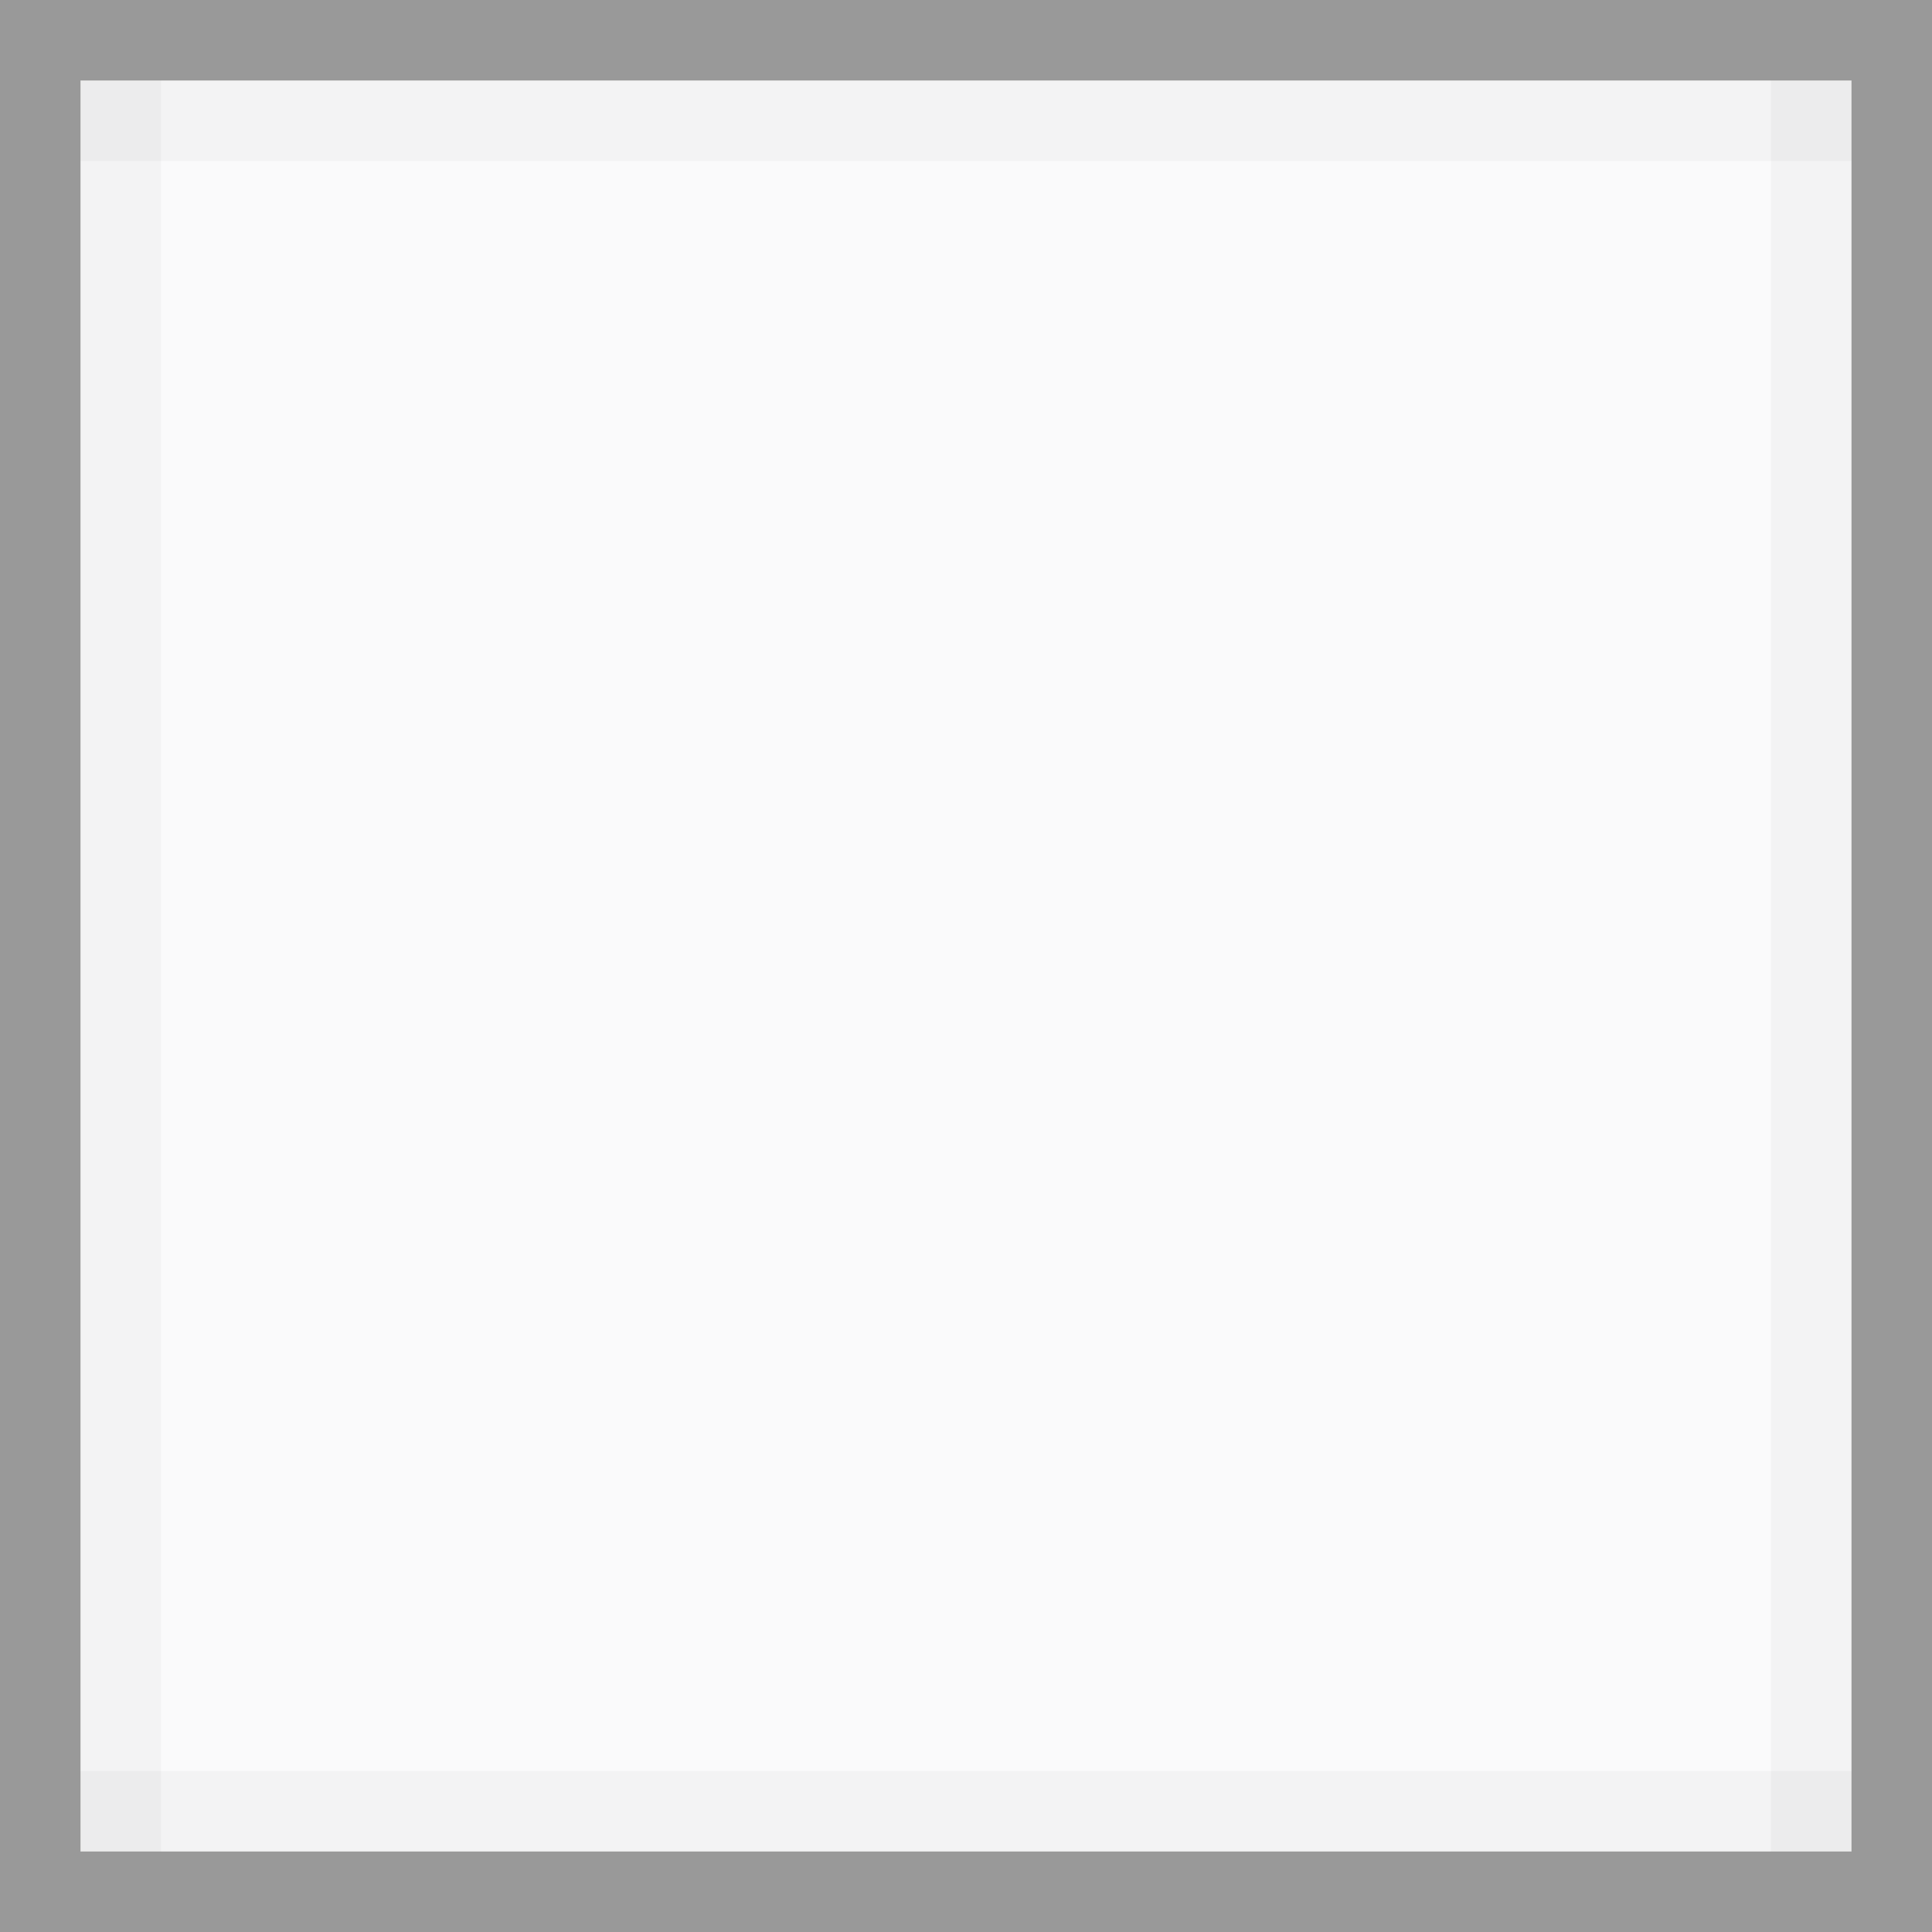
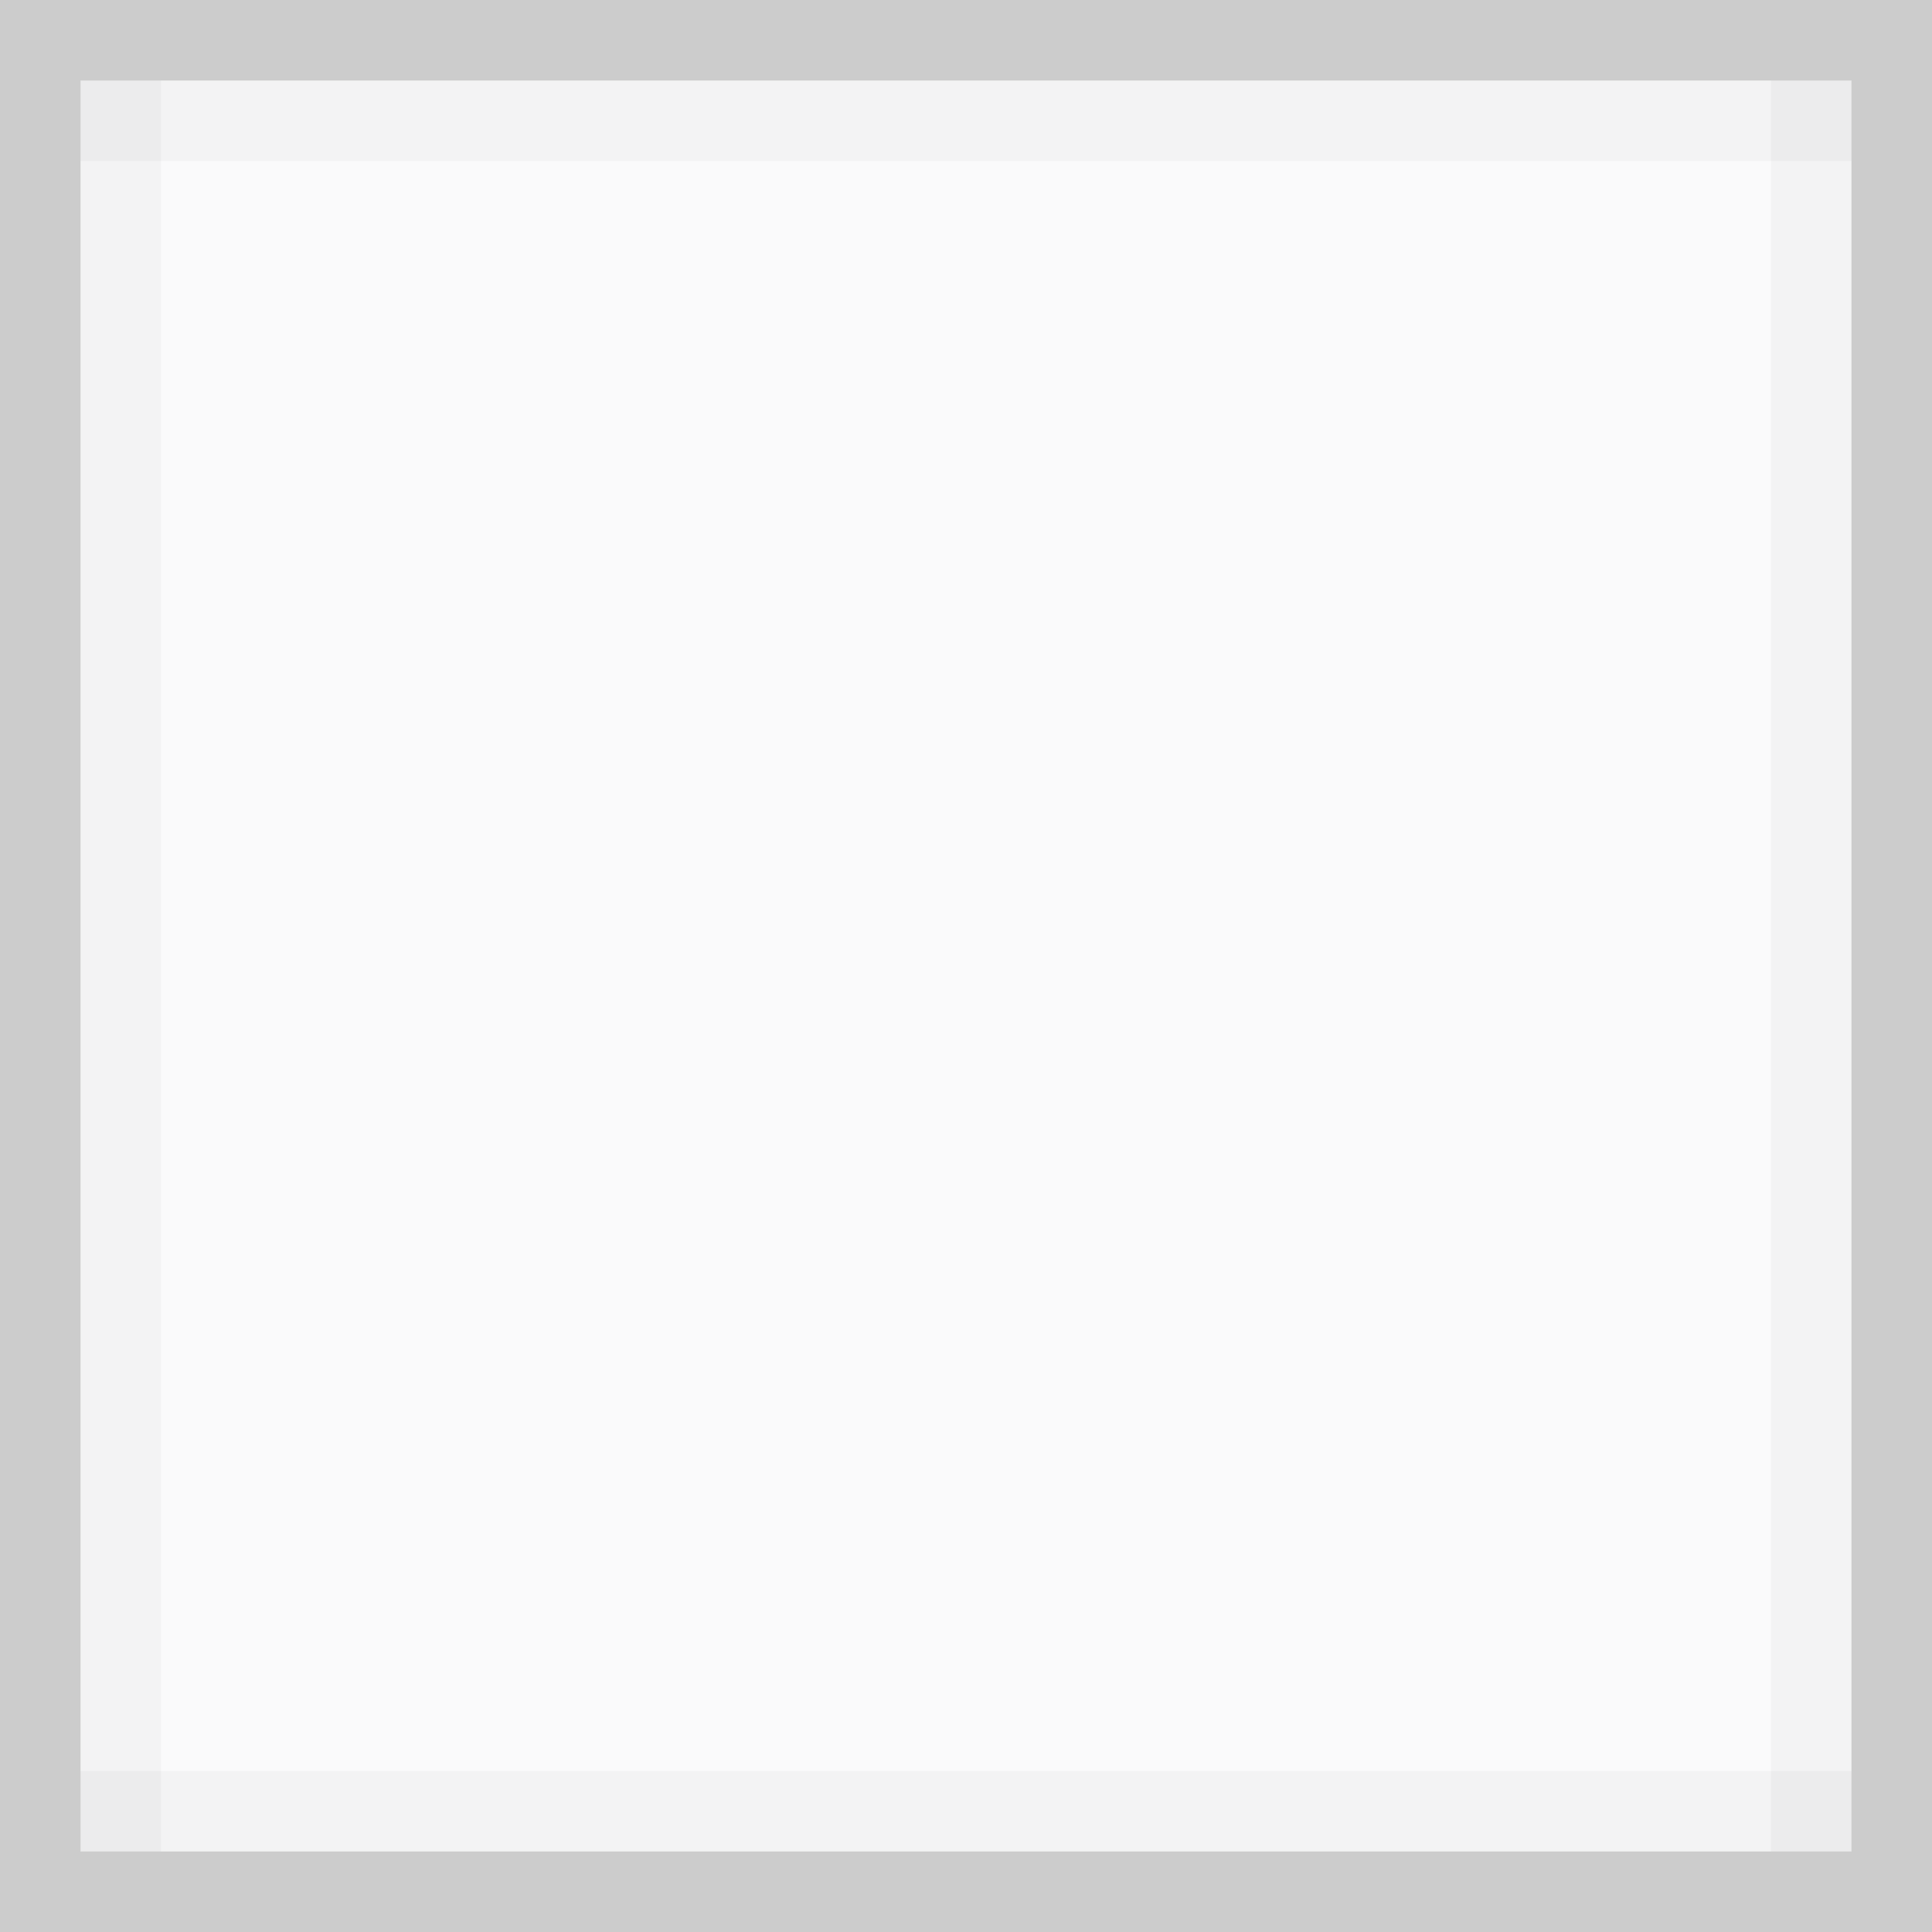
<svg xmlns="http://www.w3.org/2000/svg" width="24" height="24" id="svg11300" version="1.0" style="display:inline;enable-background:new">
  <defs id="defs3" />
  <g style="display:inline" id="layer1" transform="translate(0,-276)">
    <rect y="277" x="1" height="22" width="22" id="rect5315-7" style="opacity:0.32;fill:#eef0f2;fill-opacity:1;stroke:none" />
-     <path style="opacity:0.4;fill:#000000;fill-opacity:1;stroke:none" d="m 0,276 0,24 24,0 0,-24 z m 1,1 22,0 0,22 -22,0 z" id="rect5319-7" />
+     <path style="opacity:0.2;fill:#000000;fill-opacity:1;stroke:none" d="m 0,276 0,24 24,0 0,-24 z m 1,1 22,0 0,22 -22,0 z" id="rect5319-7" />
    <g id="g4274">
      <rect y="277" x="1" height="1" width="22" id="rect4266" style="opacity:0.03;fill:#000000;fill-opacity:1;stroke:none;stroke-width:4;stroke-linecap:butt;stroke-linejoin:miter;stroke-miterlimit:2.7;stroke-dasharray:none;stroke-opacity:1" />
      <rect style="opacity:0.03;fill:#000000;fill-opacity:1;stroke:none;stroke-width:4;stroke-linecap:butt;stroke-linejoin:miter;stroke-miterlimit:2.7;stroke-dasharray:none;stroke-opacity:1" id="rect4268" width="22" height="1" x="1" y="298" />
      <rect transform="matrix(0,1,-1,0,0,0)" y="-2" x="277" height="1" width="22" id="rect4270" style="opacity:0.03;fill:#000000;fill-opacity:1;stroke:none;stroke-width:4;stroke-linecap:butt;stroke-linejoin:miter;stroke-miterlimit:2.7;stroke-dasharray:none;stroke-opacity:1" />
      <rect style="opacity:0.03;fill:#000000;fill-opacity:1;stroke:none;stroke-width:4;stroke-linecap:butt;stroke-linejoin:miter;stroke-miterlimit:2.7;stroke-dasharray:none;stroke-opacity:1" id="rect4272" width="22" height="1" x="277" y="-23" transform="matrix(0,1,-1,0,0,0)" />
    </g>
  </g>
</svg>
